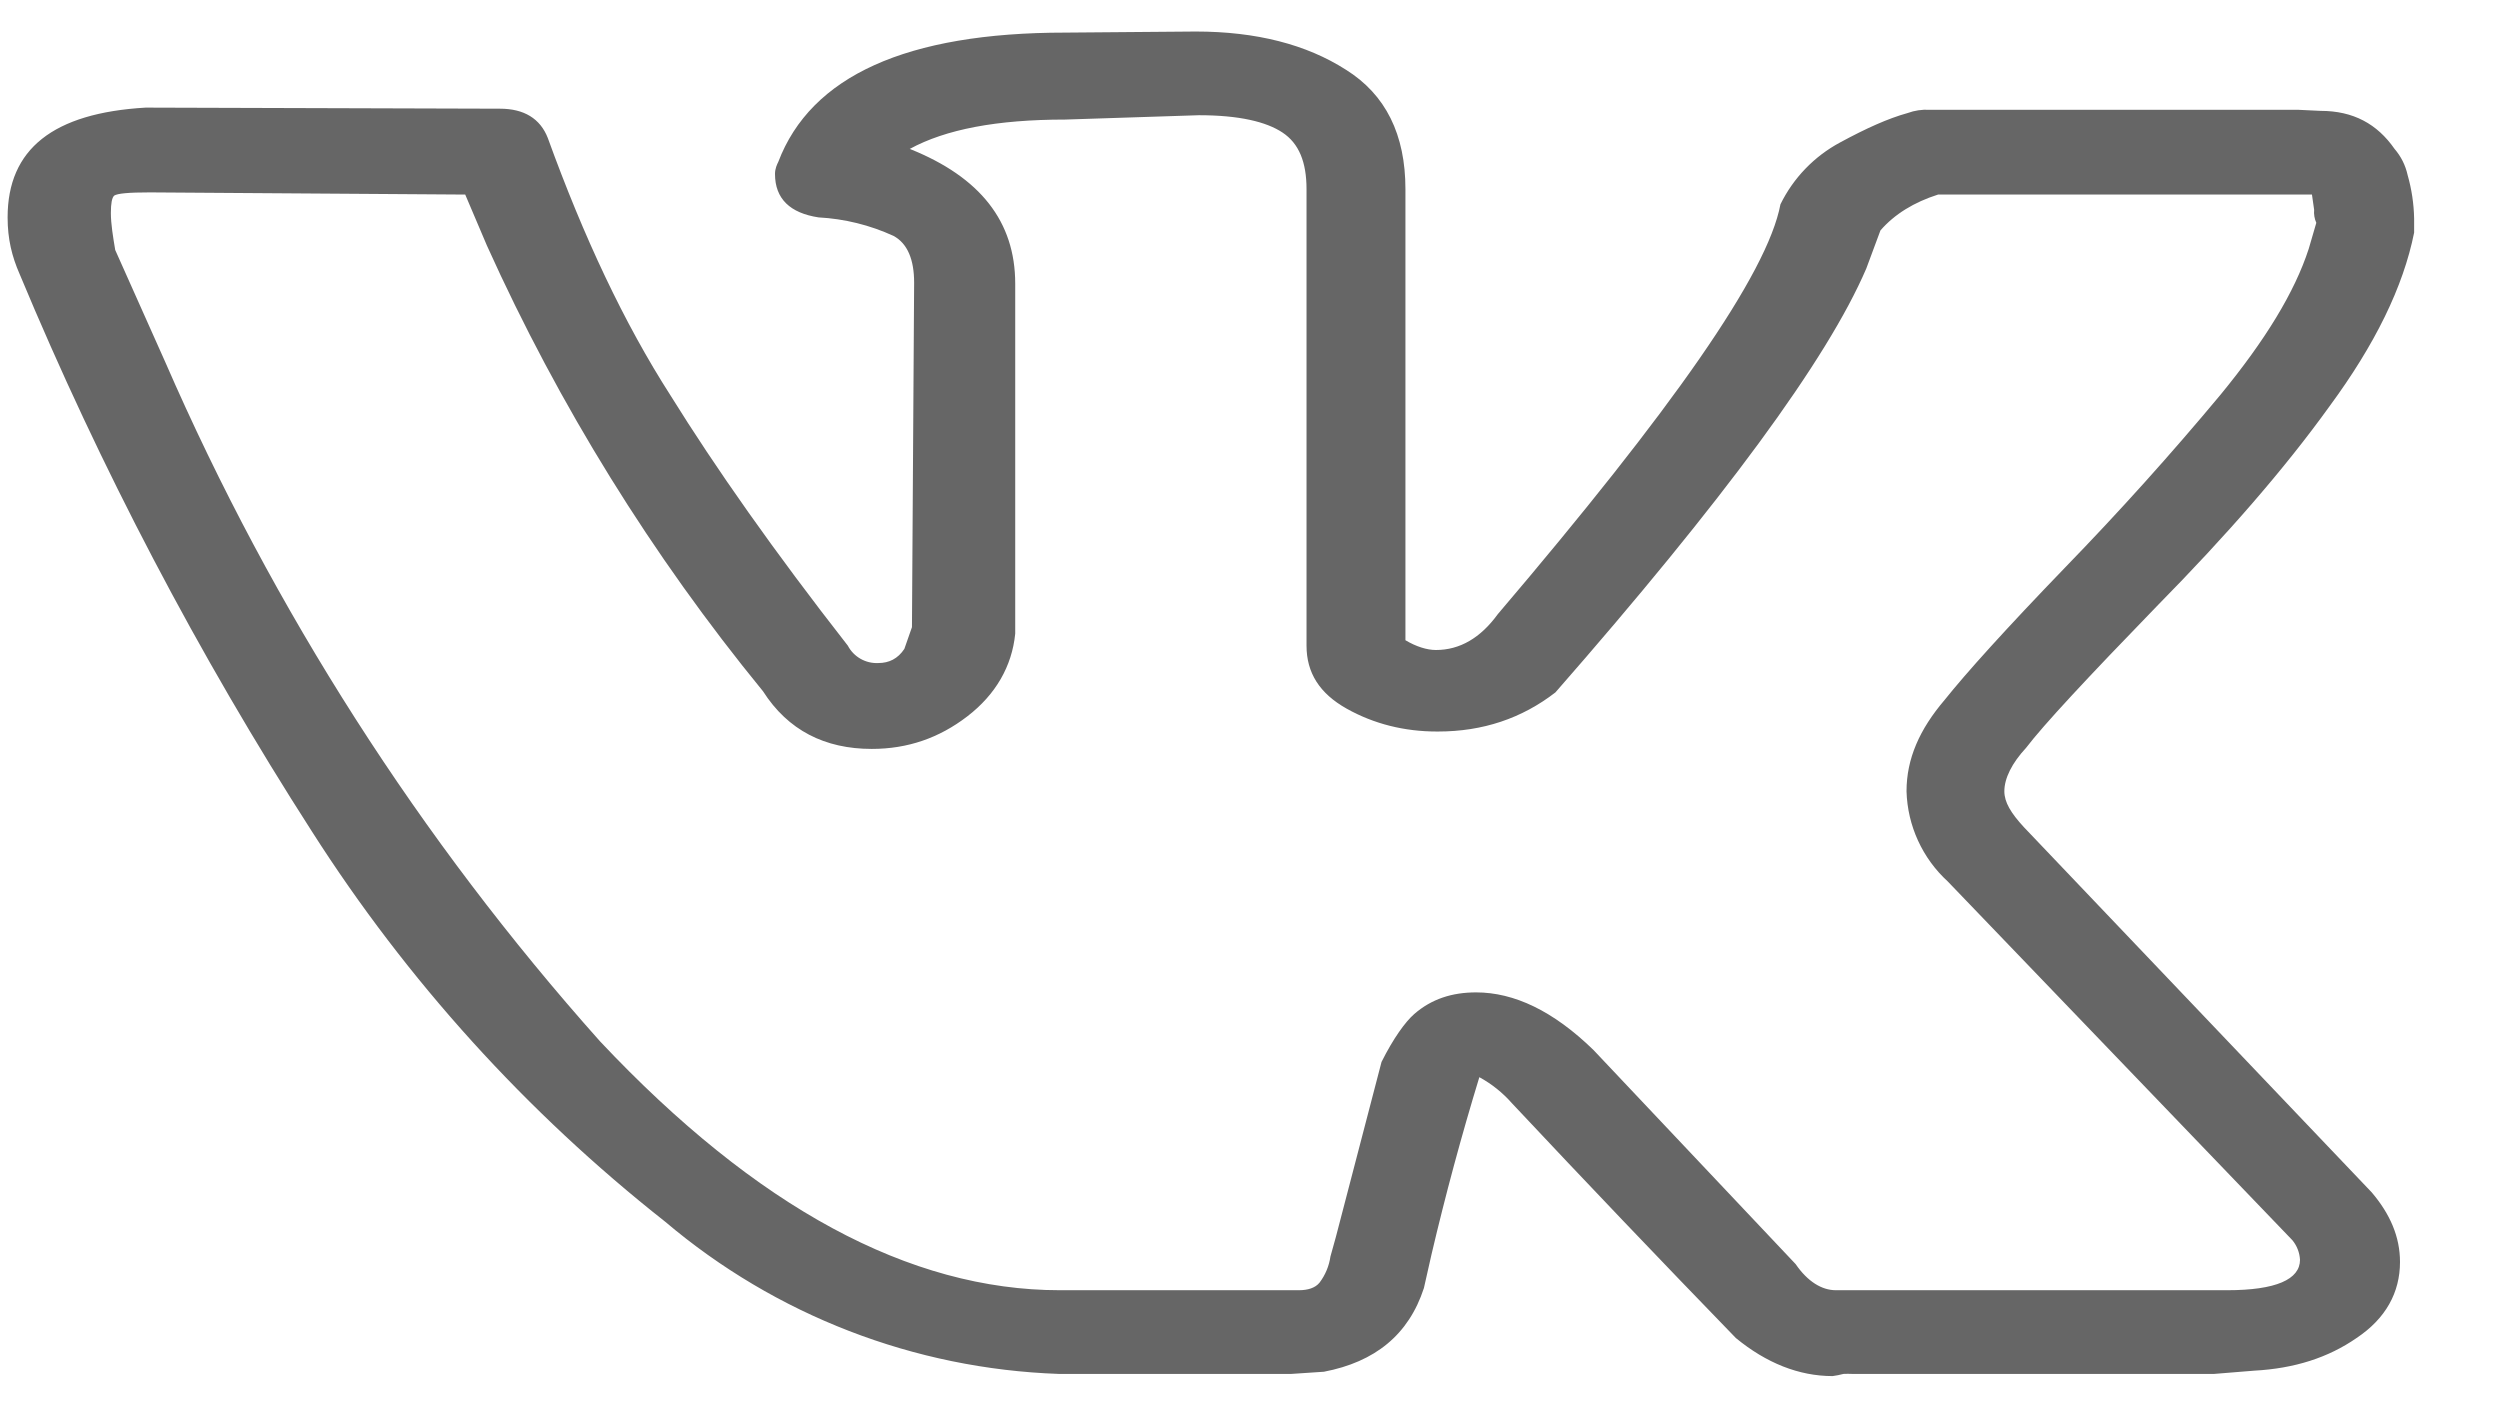
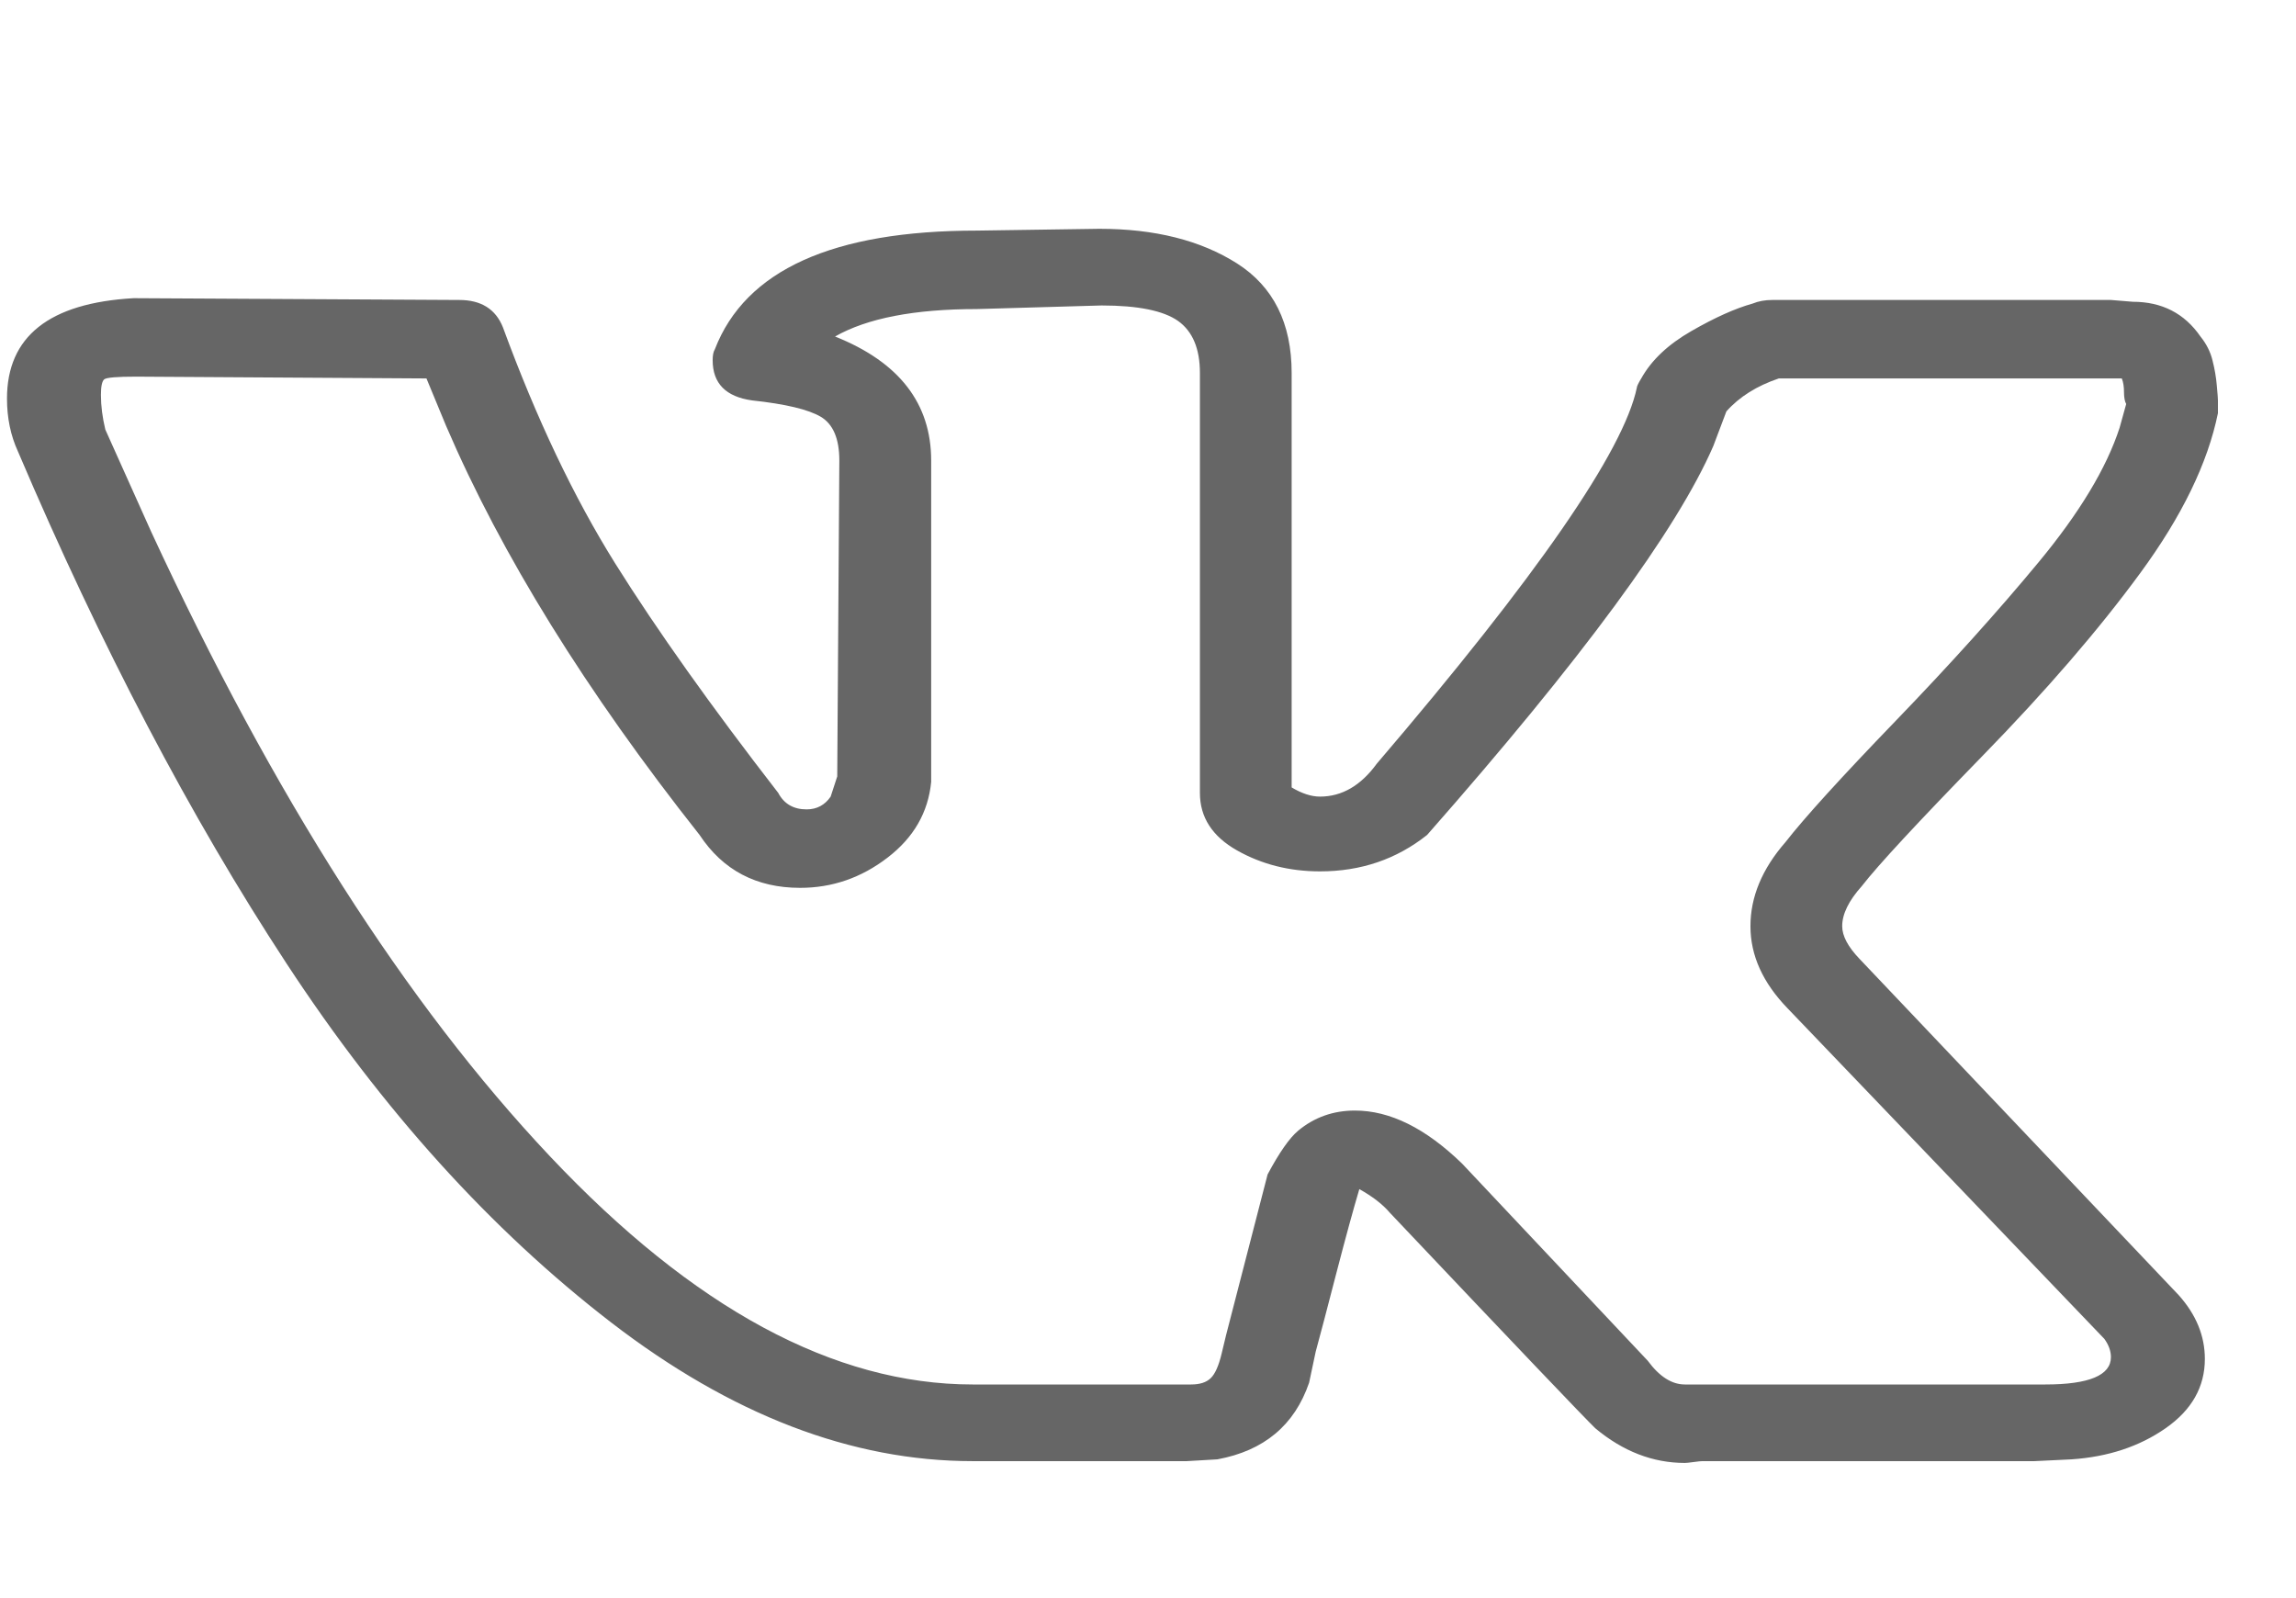
- <svg xmlns="http://www.w3.org/2000/svg" width="23" height="13" fill="none">
-   <path d="M.07 2c0-.63.42-.96 1.27-1.01L4.6 1c.22 0 .37.09.44.27.33.91.7 1.7 1.13 2.37.41.66.95 1.43 1.63 2.3a.3.3 0 0 0 .28.16c.1 0 .18-.04.24-.13l.07-.2.02-3.17c0-.21-.06-.36-.19-.43A1.9 1.9 0 0 0 7.53 2c-.26-.04-.4-.17-.4-.4 0-.05.02-.09.03-.11C7.46.7 8.34.3 9.8.3L11 .29c.56 0 1.02.12 1.38.35.37.23.55.6.55 1.1v4.15c.1.06.2.09.28.09.22 0 .41-.11.57-.33 1.6-1.88 2.48-3.13 2.6-3.77a1.29 1.29 0 0 1 .55-.57c.24-.13.44-.22.62-.27a.5.5 0 0 1 .2-.03h3.39l.21.01c.3 0 .52.12.68.35.06.07.1.15.12.24a1.57 1.57 0 0 1 .06.4v.13c-.1.5-.36 1.03-.78 1.6-.41.57-.94 1.18-1.59 1.84-.64.66-1.04 1.09-1.2 1.3-.13.14-.2.28-.2.4 0 .1.06.2.18.33l3.2 3.36c.17.2.26.41.26.64 0 .28-.13.52-.4.7-.26.18-.57.28-.94.3l-.37.03h-3.33a.8.8 0 0 0-.08 0 .8.8 0 0 1-.1.02c-.31 0-.61-.12-.89-.35a182 182 0 0 1-2.06-2.16 1.1 1.1 0 0 0-.3-.24 25.65 25.65 0 0 0-.44 1.63l-.07.31c-.14.43-.45.68-.92.77l-.3.02H9.74a5.92 5.92 0 0 1-3.62-1.4 14.5 14.5 0 0 1-3.25-3.59A32.9 32.9 0 0 1 .18 2.52C.11 2.36.07 2.2.07 2Zm13.15 4.73c-.3 0-.58-.07-.83-.21-.25-.14-.37-.33-.37-.58v-4.2c0-.25-.07-.42-.22-.52-.15-.1-.4-.16-.77-.16L9.8 1.1c-.63 0-1.1.09-1.43.27.65.26.97.67.97 1.24v3.22c-.03.3-.18.56-.44.76-.26.2-.55.3-.88.3-.43 0-.77-.17-1-.53a18.47 18.47 0 0 1-2.54-4.1l-.2-.47-2.9-.02c-.2 0-.3.01-.33.03-.02.02-.03.07-.03.16 0 .1.02.22.04.34l.46 1.03a23.46 23.46 0 0 0 4 6.25c1.44 1.53 2.85 2.29 4.23 2.29h2.2c.08 0 .15-.02.19-.07a.52.52 0 0 0 .1-.24l.05-.18.42-1.61c.11-.22.22-.37.3-.44.16-.14.35-.2.57-.2.35 0 .71.17 1.08.53l1.86 1.97c.11.16.24.24.37.24h3.6c.45 0 .67-.1.67-.28a.31.31 0 0 0-.07-.18l-3.17-3.3a1.17 1.17 0 0 1-.38-.83c0-.3.12-.57.35-.84.2-.25.56-.65 1.11-1.22a28.2 28.2 0 0 0 1.43-1.59c.41-.5.68-.94.81-1.34l.07-.24a.24.24 0 0 1-.02-.12l-.02-.14h-3.44c-.22.07-.4.18-.53.33l-.13.35c-.36.84-1.32 2.14-2.86 3.9-.31.24-.67.36-1.08.36Z" fill="#666" />
+ <svg xmlns="http://www.w3.org/2000/svg" viewBox="0 0 23 16" fill="none">
+   <path d="M0.07 3.993C0.07 3.371 0.493 3.035 1.339 2.987L4.6 3.005C4.819 3.005 4.965 3.096 5.038 3.279C5.374 4.194 5.749 4.983 6.165 5.648C6.581 6.312 7.125 7.077 7.796 7.943C7.854 8.053 7.949 8.108 8.08 8.108C8.182 8.108 8.263 8.065 8.321 7.98L8.387 7.778L8.408 4.614C8.408 4.395 8.346 4.249 8.222 4.175C8.098 4.102 7.869 4.047 7.533 4.011C7.27 3.974 7.139 3.84 7.139 3.608C7.139 3.56 7.146 3.523 7.161 3.499C7.467 2.706 8.343 2.31 9.787 2.31L11.013 2.292C11.567 2.292 12.027 2.407 12.392 2.639C12.756 2.871 12.939 3.237 12.939 3.736V7.888C13.041 7.949 13.136 7.98 13.223 7.98C13.442 7.98 13.632 7.87 13.792 7.65C15.397 5.773 16.265 4.517 16.397 3.883C16.397 3.871 16.411 3.84 16.441 3.791C16.543 3.608 16.71 3.45 16.944 3.316C17.177 3.182 17.381 3.09 17.557 3.041C17.615 3.017 17.681 3.005 17.754 3.005H21.146L21.365 3.023C21.657 3.023 21.883 3.139 22.043 3.371C22.102 3.444 22.142 3.523 22.163 3.608C22.185 3.694 22.2 3.779 22.207 3.865C22.215 3.95 22.218 3.999 22.218 4.011V4.139C22.116 4.639 21.857 5.172 21.441 5.739C21.026 6.306 20.497 6.919 19.855 7.577C19.213 8.236 18.811 8.669 18.651 8.876C18.52 9.022 18.454 9.156 18.454 9.278C18.454 9.376 18.512 9.485 18.629 9.607L21.824 12.973C21.999 13.168 22.087 13.381 22.087 13.613C22.087 13.893 21.956 14.125 21.693 14.308C21.43 14.491 21.117 14.594 20.752 14.619L20.38 14.637H17.053C17.039 14.637 17.009 14.64 16.966 14.646C16.922 14.652 16.893 14.655 16.878 14.655C16.557 14.655 16.258 14.539 15.981 14.308C15.879 14.21 15.193 13.491 13.924 12.15C13.851 12.064 13.748 11.985 13.617 11.912C13.559 12.107 13.482 12.387 13.387 12.753C13.293 13.119 13.223 13.381 13.18 13.54L13.114 13.851C12.968 14.277 12.662 14.533 12.195 14.619L11.888 14.637H9.743C8.532 14.637 7.325 14.174 6.121 13.247C4.918 12.32 3.834 11.122 2.871 9.653C1.908 8.184 1.011 6.474 0.18 4.523C0.107 4.364 0.07 4.188 0.07 3.993ZM13.223 8.729C12.917 8.729 12.64 8.659 12.392 8.519C12.144 8.379 12.02 8.187 12.02 7.943V3.736C12.02 3.493 11.947 3.319 11.801 3.215C11.655 3.112 11.399 3.06 11.035 3.06L9.787 3.096C9.16 3.096 8.686 3.188 8.365 3.371C9.007 3.627 9.328 4.041 9.328 4.614V7.833C9.298 8.138 9.153 8.391 8.89 8.592C8.627 8.794 8.336 8.894 8.015 8.894C7.577 8.894 7.241 8.717 7.008 8.364C5.87 6.925 5.024 5.559 4.469 4.267L4.272 3.791L1.361 3.773C1.172 3.773 1.066 3.782 1.044 3.8C1.022 3.819 1.011 3.871 1.011 3.956C1.011 4.066 1.026 4.182 1.055 4.303L1.515 5.328C2.74 7.974 4.071 10.059 5.509 11.583C6.946 13.107 8.357 13.869 9.743 13.869H11.932C12.02 13.869 12.085 13.848 12.129 13.805C12.173 13.762 12.209 13.68 12.238 13.558L12.282 13.375L12.698 11.765C12.815 11.546 12.917 11.4 13.004 11.327C13.165 11.193 13.355 11.125 13.573 11.125C13.924 11.125 14.281 11.302 14.646 11.656L16.506 13.631C16.623 13.79 16.747 13.869 16.878 13.869H20.489C20.927 13.869 21.146 13.777 21.146 13.595C21.146 13.534 21.124 13.473 21.08 13.412L17.907 10.101C17.659 9.845 17.535 9.571 17.535 9.278C17.535 8.986 17.651 8.705 17.885 8.437C18.075 8.193 18.443 7.788 18.99 7.221C19.537 6.654 20.015 6.123 20.424 5.629C20.832 5.136 21.102 4.688 21.233 4.285L21.299 4.047C21.285 4.023 21.277 3.983 21.277 3.929C21.277 3.874 21.27 3.828 21.255 3.791H17.819C17.6 3.865 17.425 3.974 17.294 4.121L17.163 4.468C16.798 5.309 15.842 6.608 14.296 8.364C13.989 8.608 13.632 8.729 13.223 8.729Z" fill="#666666" />
</svg>
